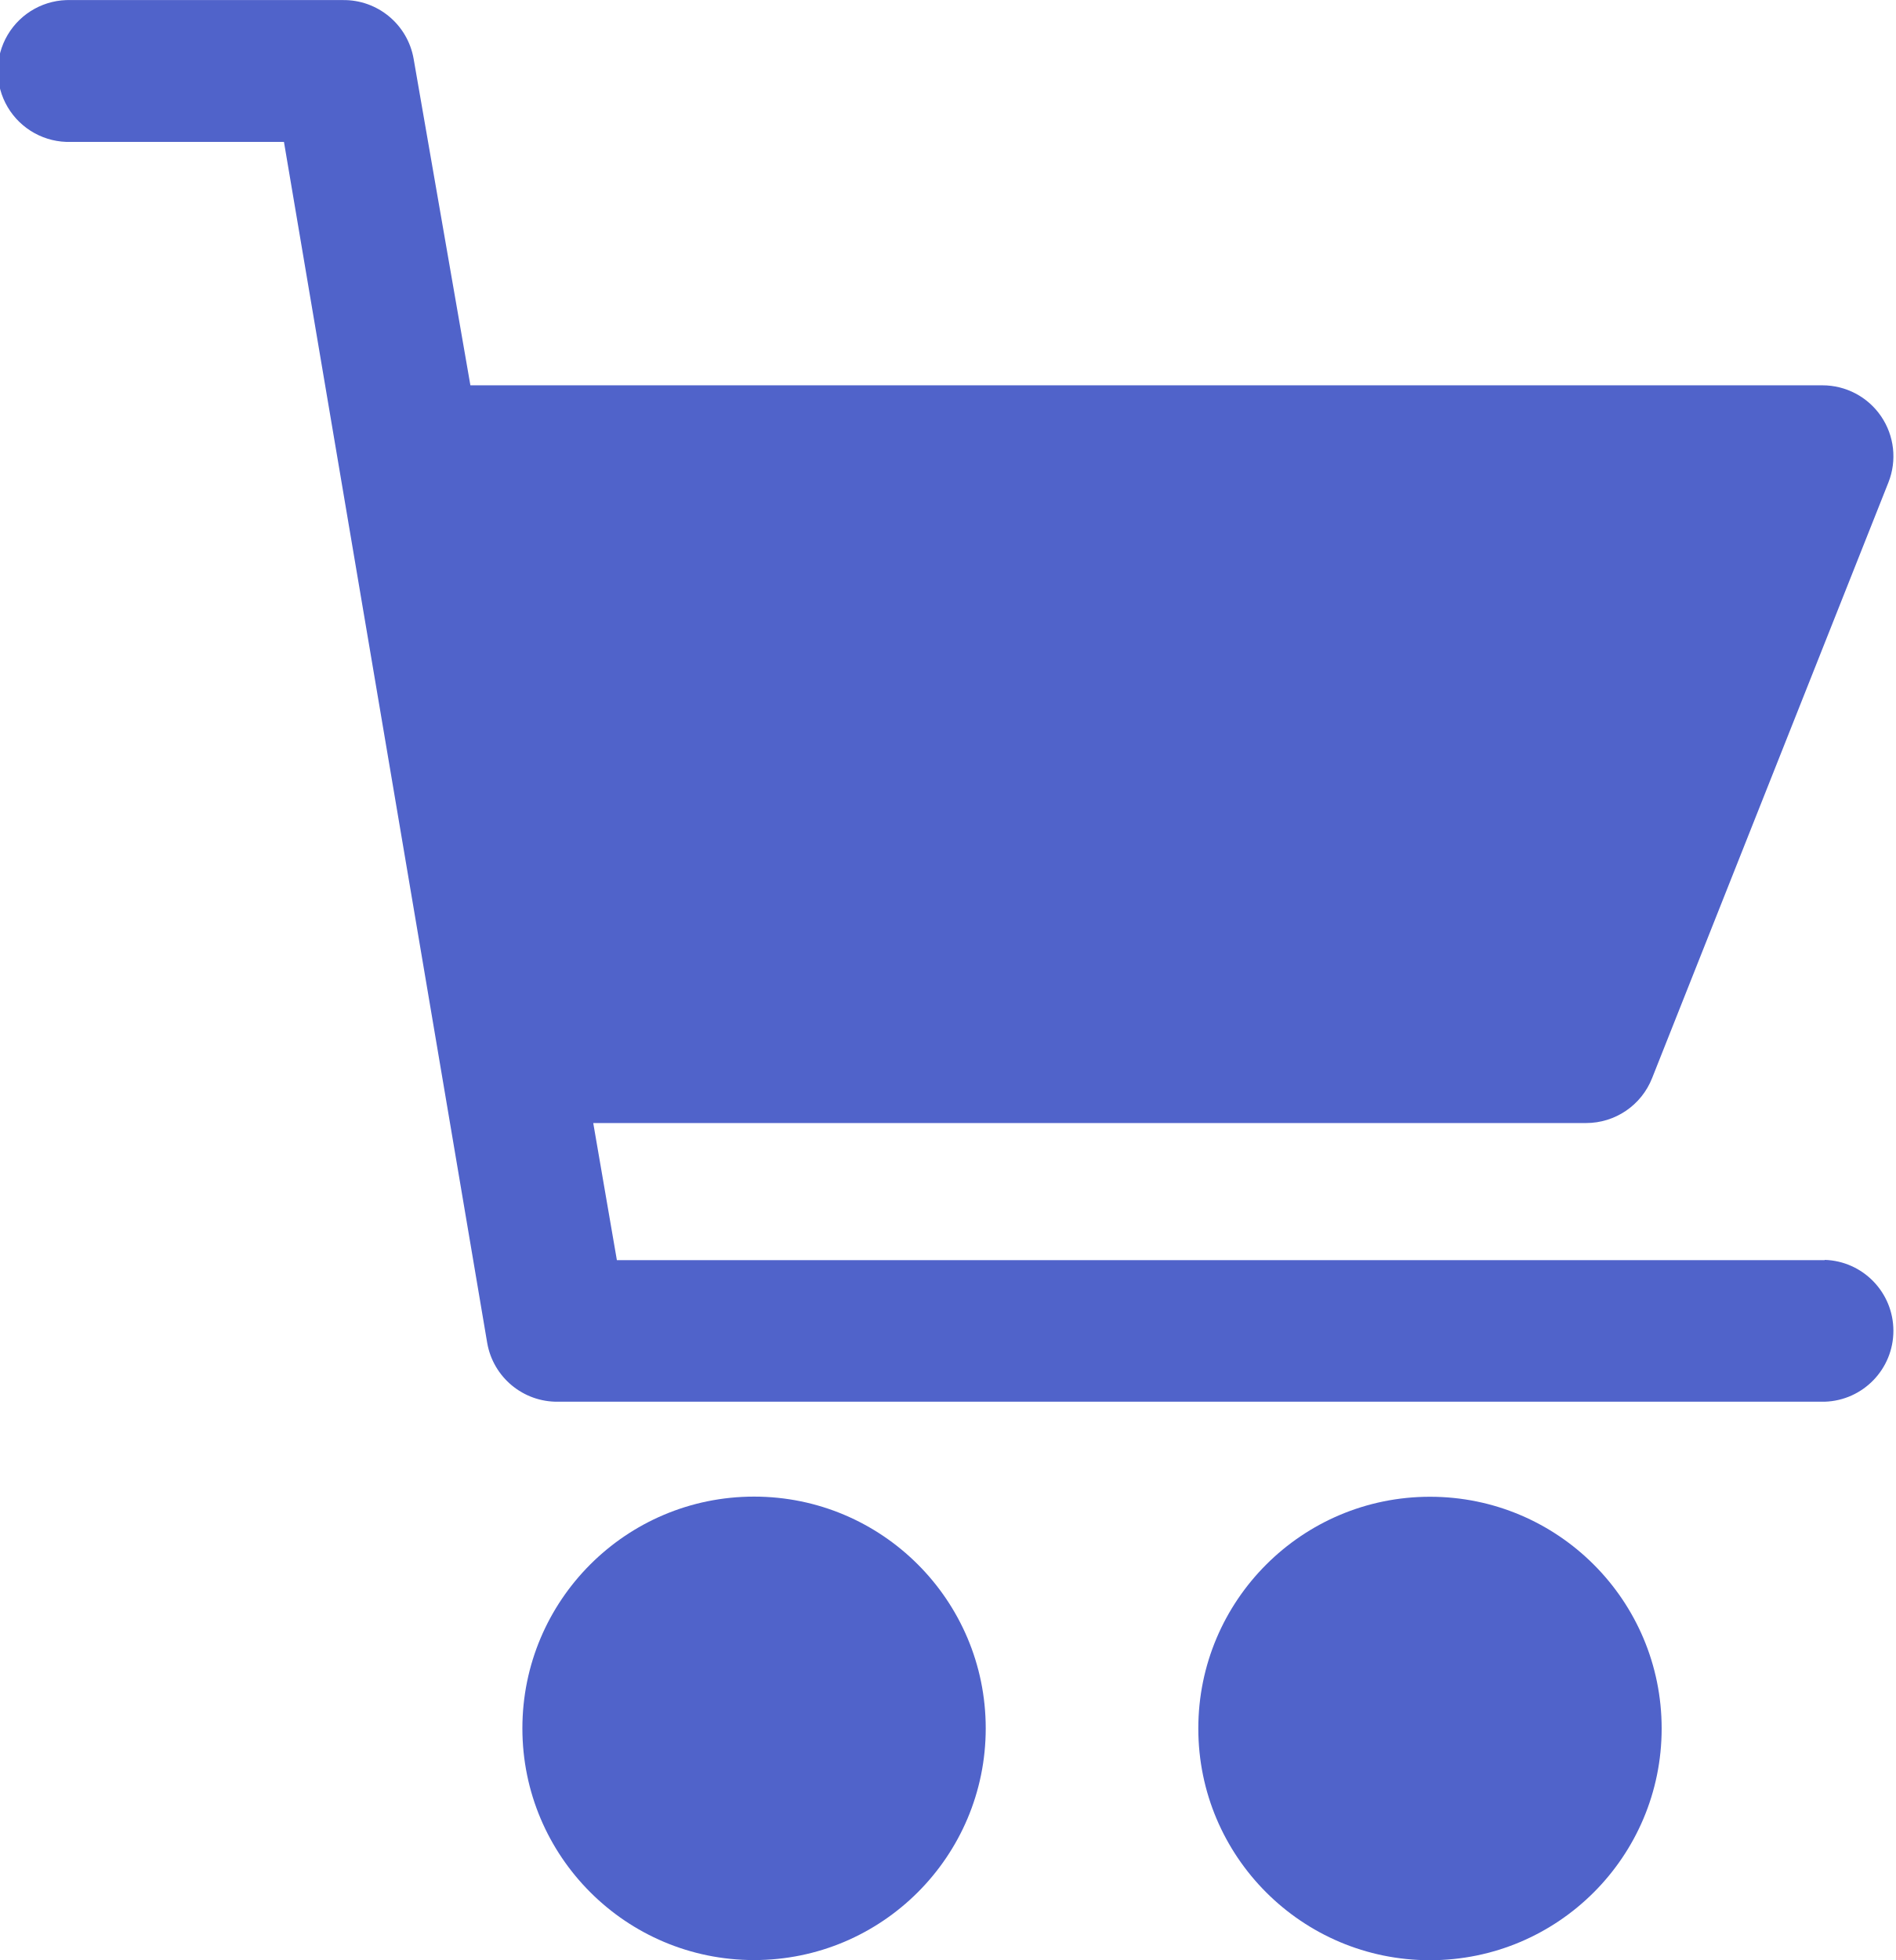
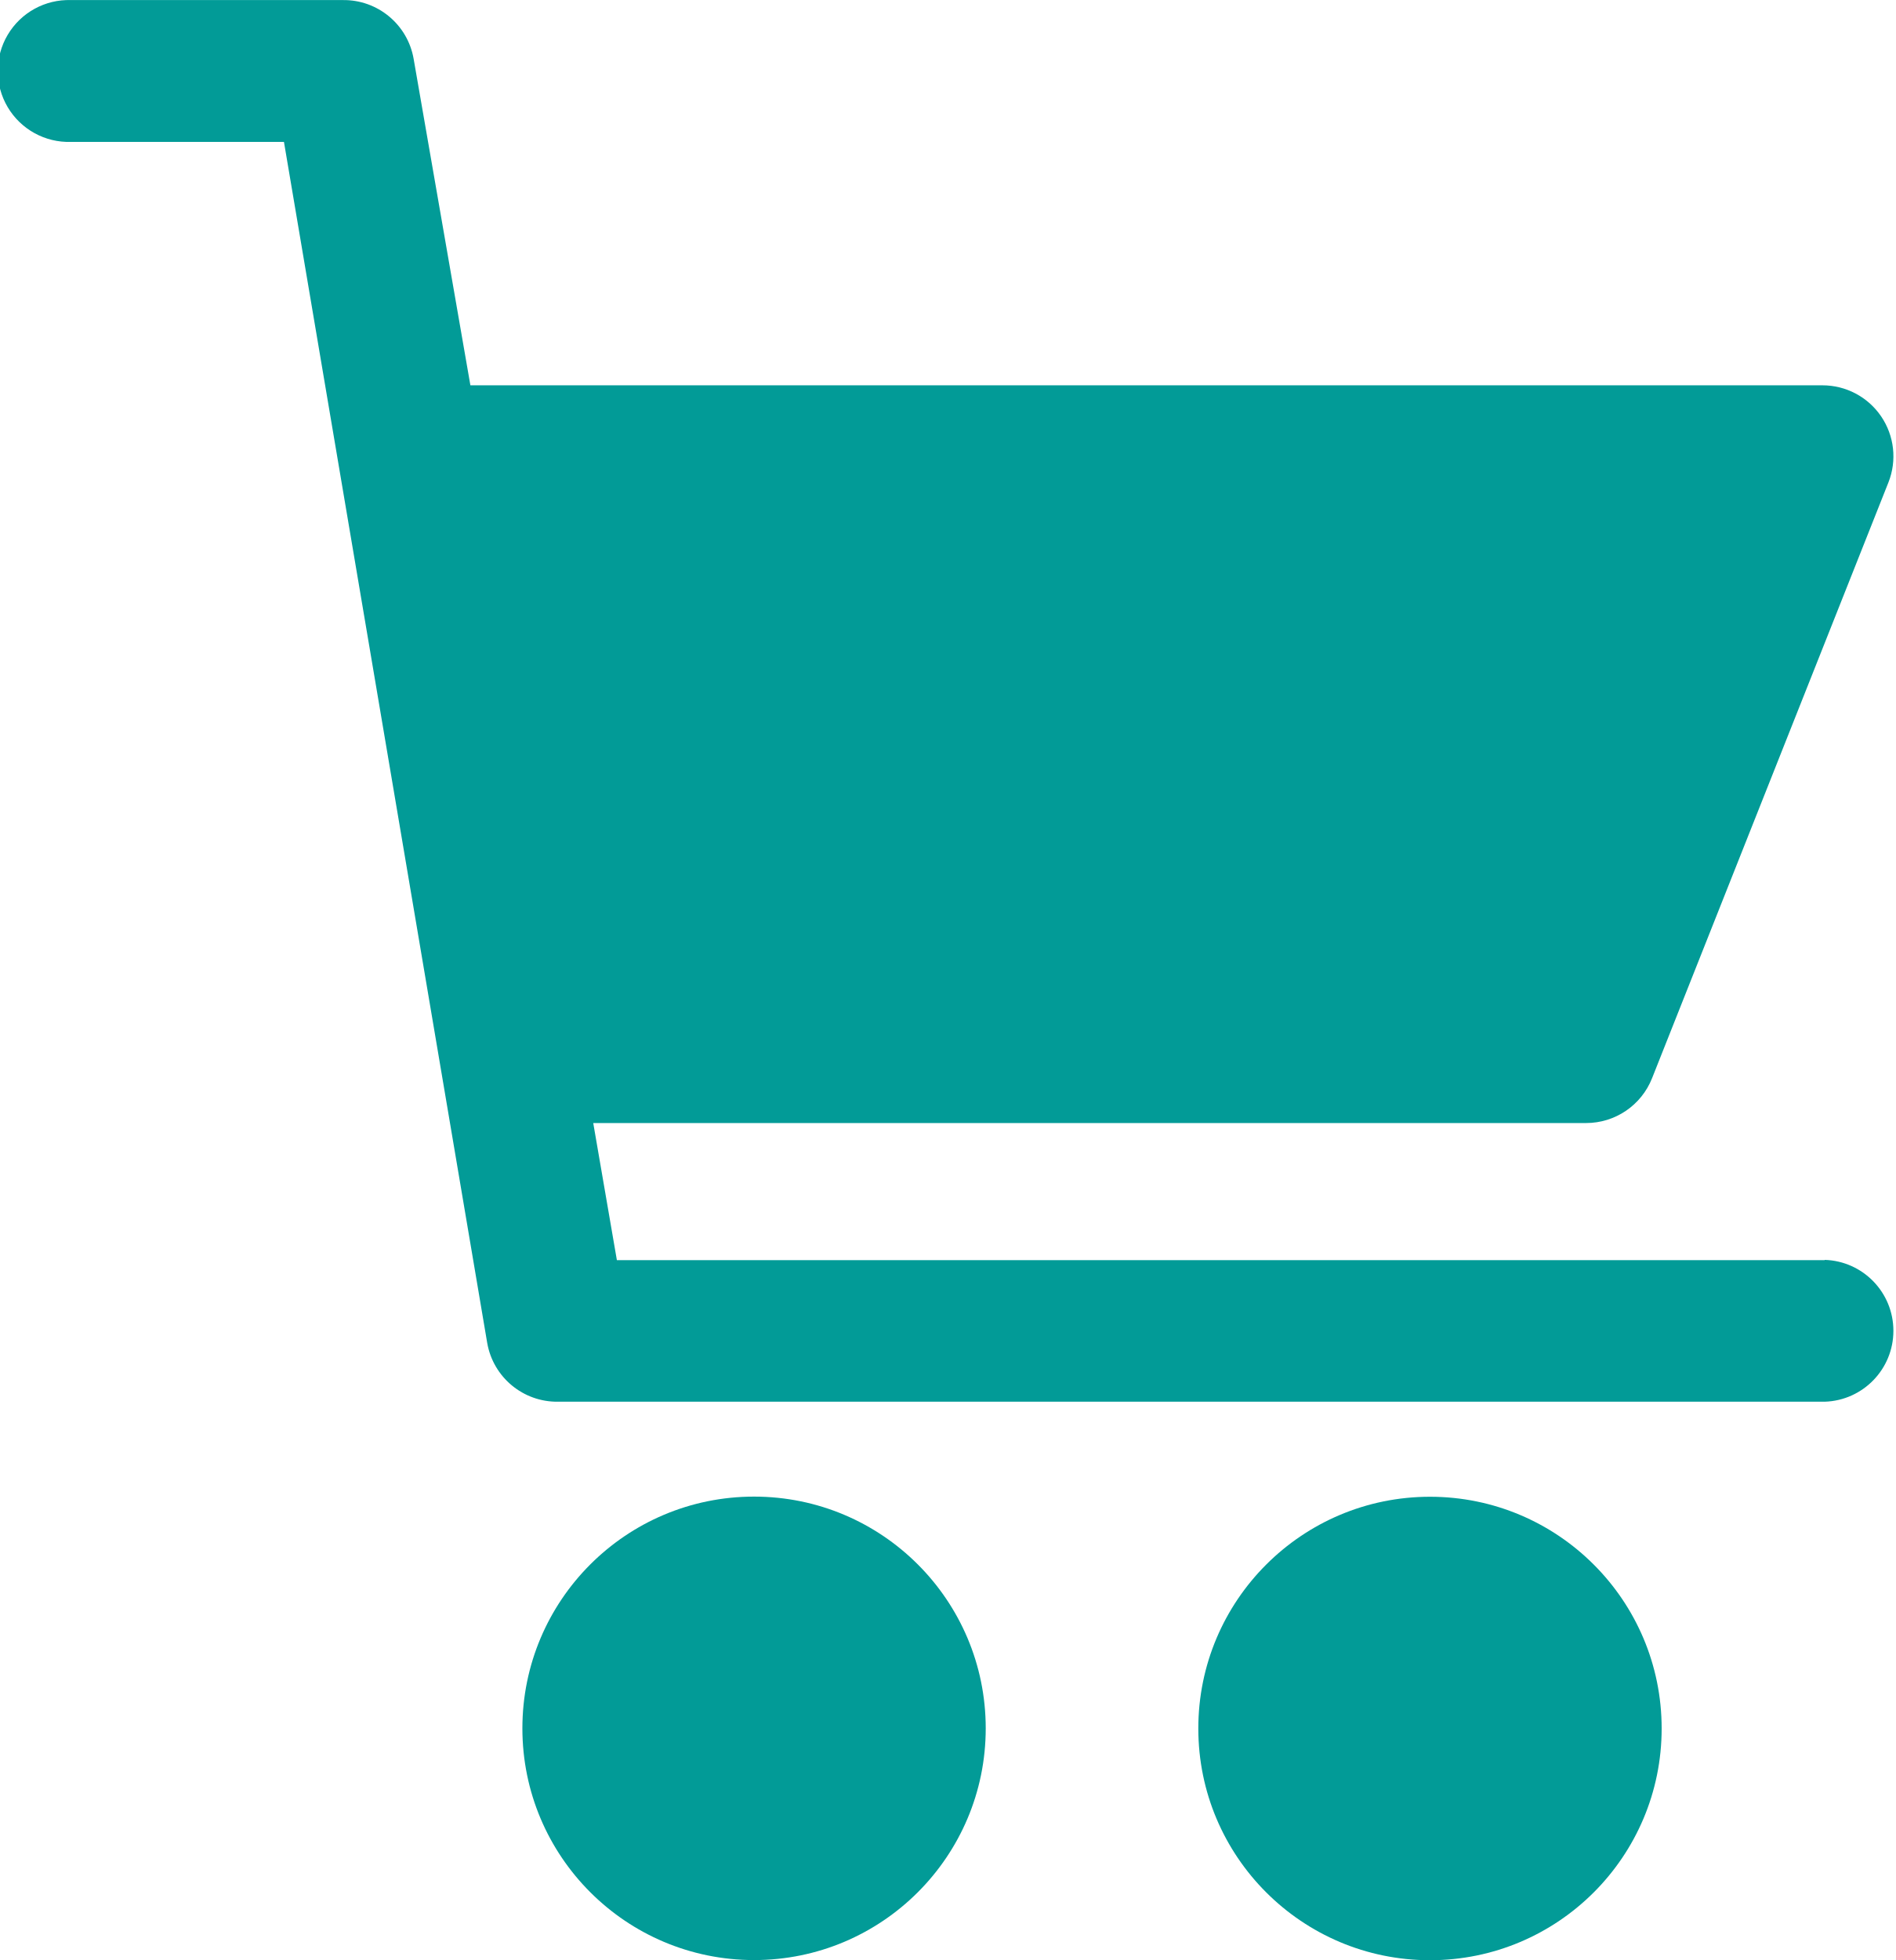
<svg xmlns="http://www.w3.org/2000/svg" width="25.816" height="26.685" viewBox="0 0 25.816 26.685">
  <defs>
-     <style>.a{fill:#5063ca;}</style>
+     <style>.a{fill:#029b97;}</style>
  </defs>
  <g transform="translate(0 0)">
    <g transform="translate(0 0)">
      <circle class="a" cx="3.155" cy="3.155" r="3.155" transform="translate(7.114 20.376)" />
      <path class="a" d="M269.651,324.1h0a3.155,3.155,0,1,0,3.155,3.155A3.155,3.155,0,0,0,269.651,324.1Z" transform="translate(-250.177 -303.722)" />
      <path class="a" d="M31.763,17.156H15.314l-.322-1.867H28.512a.966.966,0,0,0,.9-.612l3.219-8.112a.966.966,0,0,0-.9-1.32H13.319L12.546.8A.966.966,0,0,0,11.58,0h-3.7a.966.966,0,1,0,0,1.931h2.9l2.768,16.352a.966.966,0,0,0,.966.8H31.763a.966.966,0,0,0,0-1.931Z" transform="translate(-6.913 0.001)" />
    </g>
  </g>
</svg>
